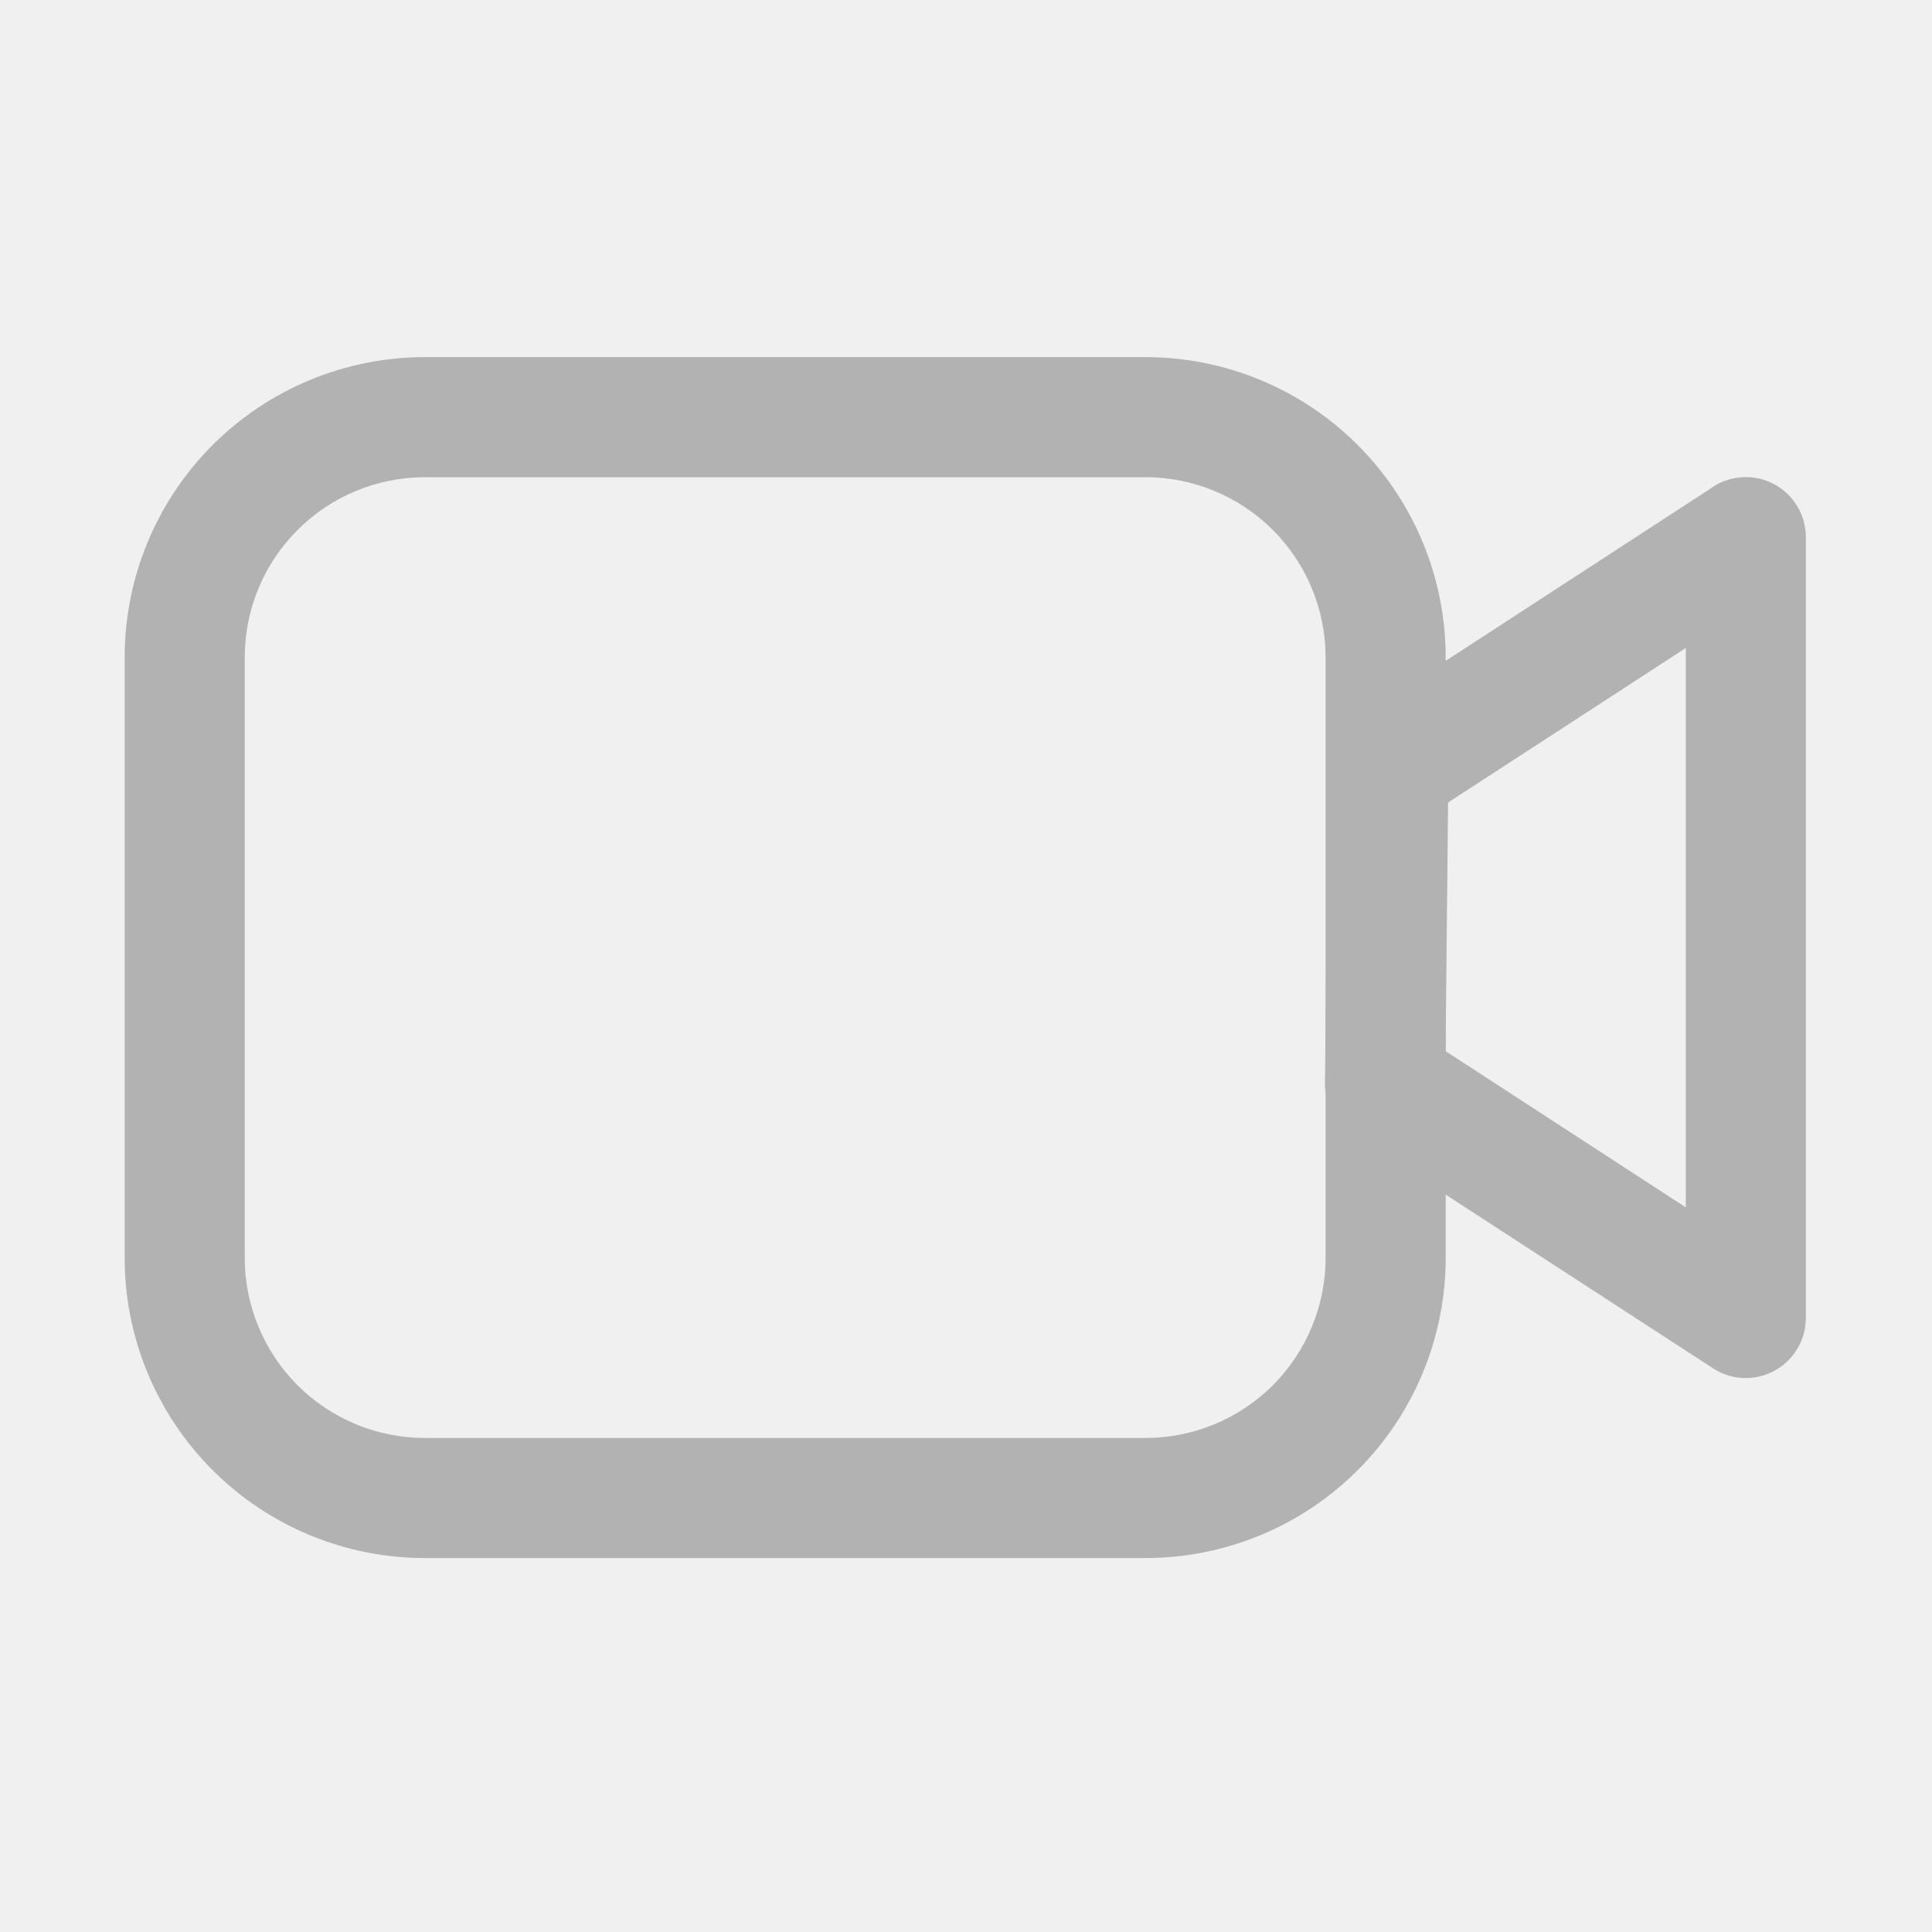
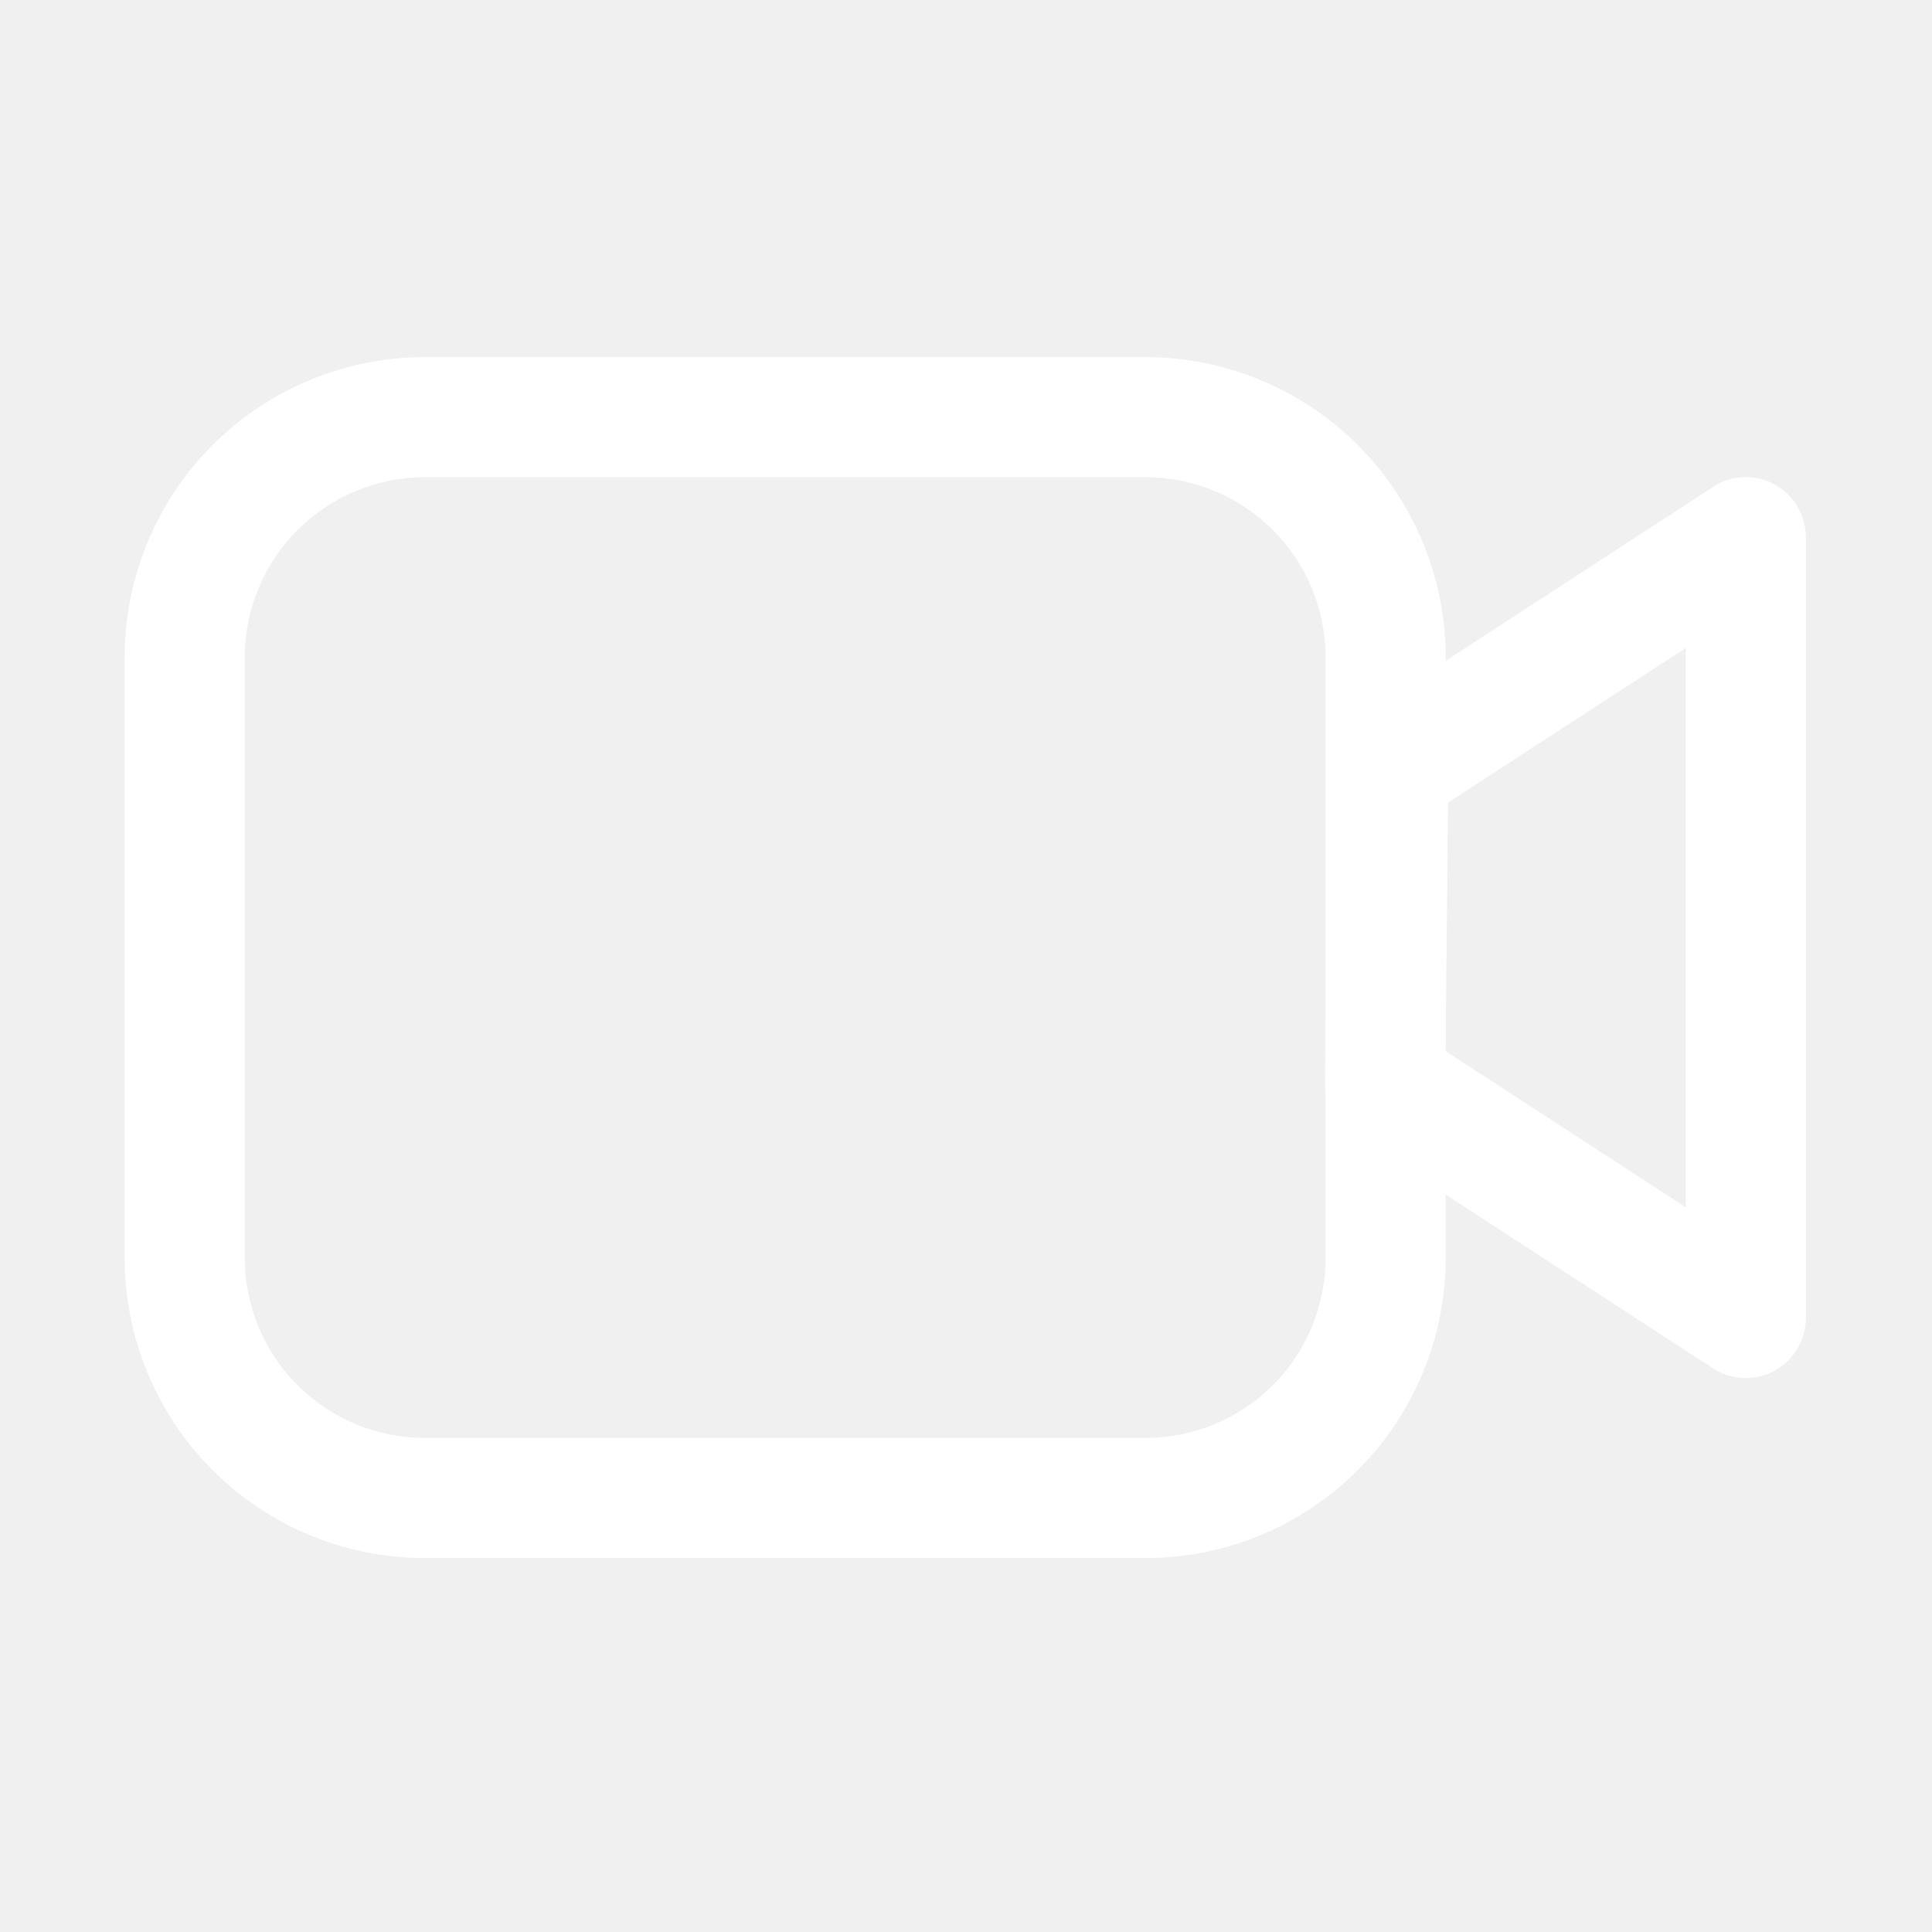
<svg xmlns="http://www.w3.org/2000/svg" width="31" height="31" viewBox="0 0 31 31" fill="none">
-   <path fill-rule="evenodd" clip-rule="evenodd" d="M18.38 5.73H6.818C5.54 5.73 4.314 6.238 3.411 7.141C2.508 8.045 2 9.27 2 10.548V20.183C2 21.46 2.508 22.686 3.411 23.589C4.314 24.493 5.54 25 6.818 25H18.38C19.657 25 20.883 24.493 21.786 23.589C22.689 22.686 23.197 21.46 23.197 20.183V10.548C23.197 9.27 22.689 8.045 21.786 7.141C20.883 6.238 19.657 5.73 18.38 5.73ZM3.927 10.548C3.927 9.781 4.232 9.046 4.774 8.504C5.316 7.962 6.051 7.657 6.818 7.657H18.38C19.146 7.657 19.881 7.962 20.424 8.504C20.965 9.046 21.27 9.781 21.27 10.548V20.183C21.27 20.949 20.965 21.684 20.424 22.227C19.881 22.769 19.146 23.073 18.38 23.073H6.818C6.051 23.073 5.316 22.769 4.774 22.227C4.232 21.684 3.927 20.949 3.927 20.183V10.548Z" fill="#B2B2B2" />
-   <path fill-rule="evenodd" clip-rule="evenodd" d="M27.49 7.811L21.751 11.544C21.618 11.63 21.508 11.748 21.431 11.887C21.355 12.027 21.314 12.183 21.312 12.342L21.26 17.375C21.258 17.537 21.297 17.697 21.373 17.841C21.45 17.984 21.561 18.105 21.697 18.194L27.486 21.955C27.631 22.05 27.8 22.104 27.973 22.111C28.146 22.118 28.319 22.078 28.471 21.995C28.624 21.913 28.751 21.79 28.84 21.641C28.929 21.492 28.976 21.322 28.976 21.148V8.621C28.976 8.447 28.929 8.276 28.841 8.127C28.752 7.977 28.625 7.855 28.472 7.772C28.319 7.689 28.147 7.649 27.974 7.656C27.8 7.663 27.631 7.716 27.486 7.811M27.05 19.373L23.195 16.866L23.235 12.877L27.05 10.397V19.373Z" fill="#B2B2B2" />
+   <path fill-rule="evenodd" clip-rule="evenodd" d="M18.38 5.73H6.818C5.54 5.73 4.314 6.238 3.411 7.141C2.508 8.045 2 9.27 2 10.548V20.183C2 21.46 2.508 22.686 3.411 23.589C4.314 24.493 5.54 25 6.818 25H18.38C19.657 25 20.883 24.493 21.786 23.589C22.689 22.686 23.197 21.46 23.197 20.183V10.548C23.197 9.27 22.689 8.045 21.786 7.141C20.883 6.238 19.657 5.73 18.38 5.73ZM3.927 10.548C3.927 9.781 4.232 9.046 4.774 8.504C5.316 7.962 6.051 7.657 6.818 7.657H18.38C19.146 7.657 19.881 7.962 20.424 8.504C20.965 9.046 21.27 9.781 21.27 10.548V20.183C21.27 20.949 20.965 21.684 20.424 22.227C19.881 22.769 19.146 23.073 18.38 23.073H6.818C6.051 23.073 5.316 22.769 4.774 22.227C4.232 21.684 3.927 20.949 3.927 20.183V10.548Z" fill="#fff" />
+   <path fill-rule="evenodd" clip-rule="evenodd" d="M27.49 7.811L21.751 11.544C21.618 11.63 21.508 11.748 21.431 11.887C21.355 12.027 21.314 12.183 21.312 12.342L21.26 17.375C21.258 17.537 21.297 17.697 21.373 17.841C21.45 17.984 21.561 18.105 21.697 18.194L27.486 21.955C27.631 22.05 27.8 22.104 27.973 22.111C28.146 22.118 28.319 22.078 28.471 21.995C28.624 21.913 28.751 21.79 28.84 21.641C28.929 21.492 28.976 21.322 28.976 21.148V8.621C28.976 8.447 28.929 8.276 28.841 8.127C28.752 7.977 28.625 7.855 28.472 7.772C28.319 7.689 28.147 7.649 27.974 7.656C27.8 7.663 27.631 7.716 27.486 7.811M27.05 19.373L23.195 16.866L23.235 12.877L27.05 10.397V19.373Z" fill="#fff" />
</svg>
